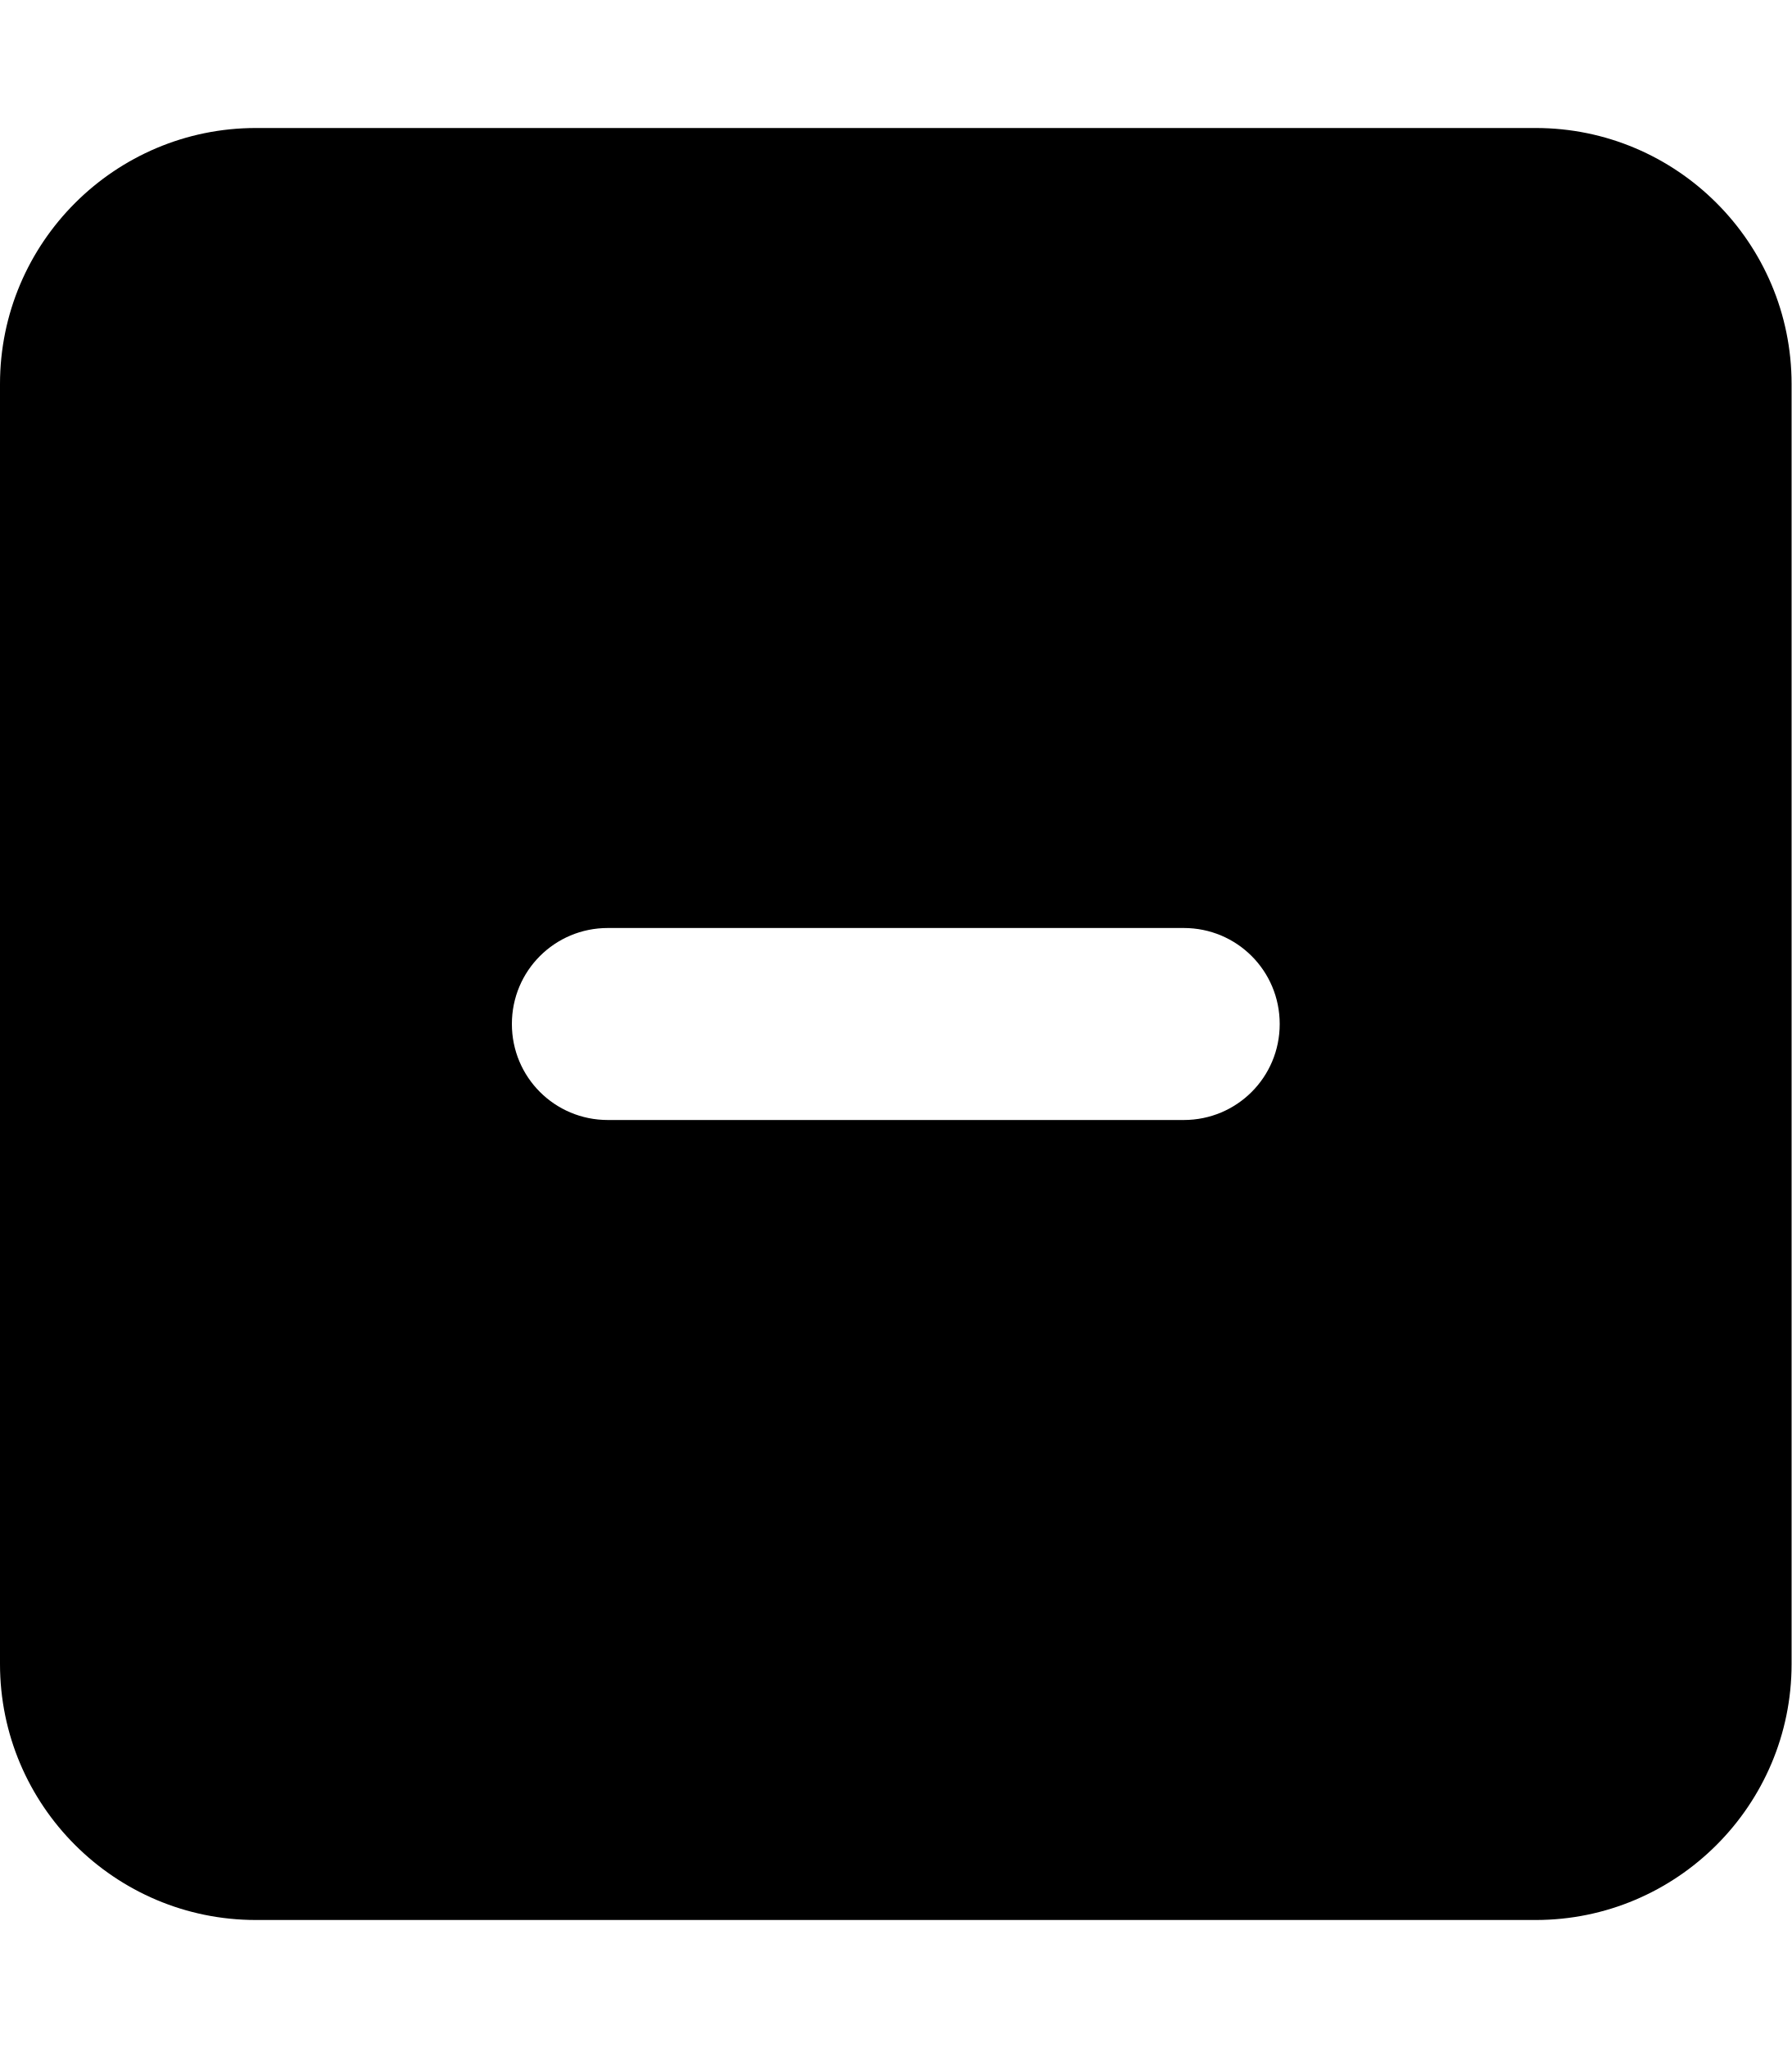
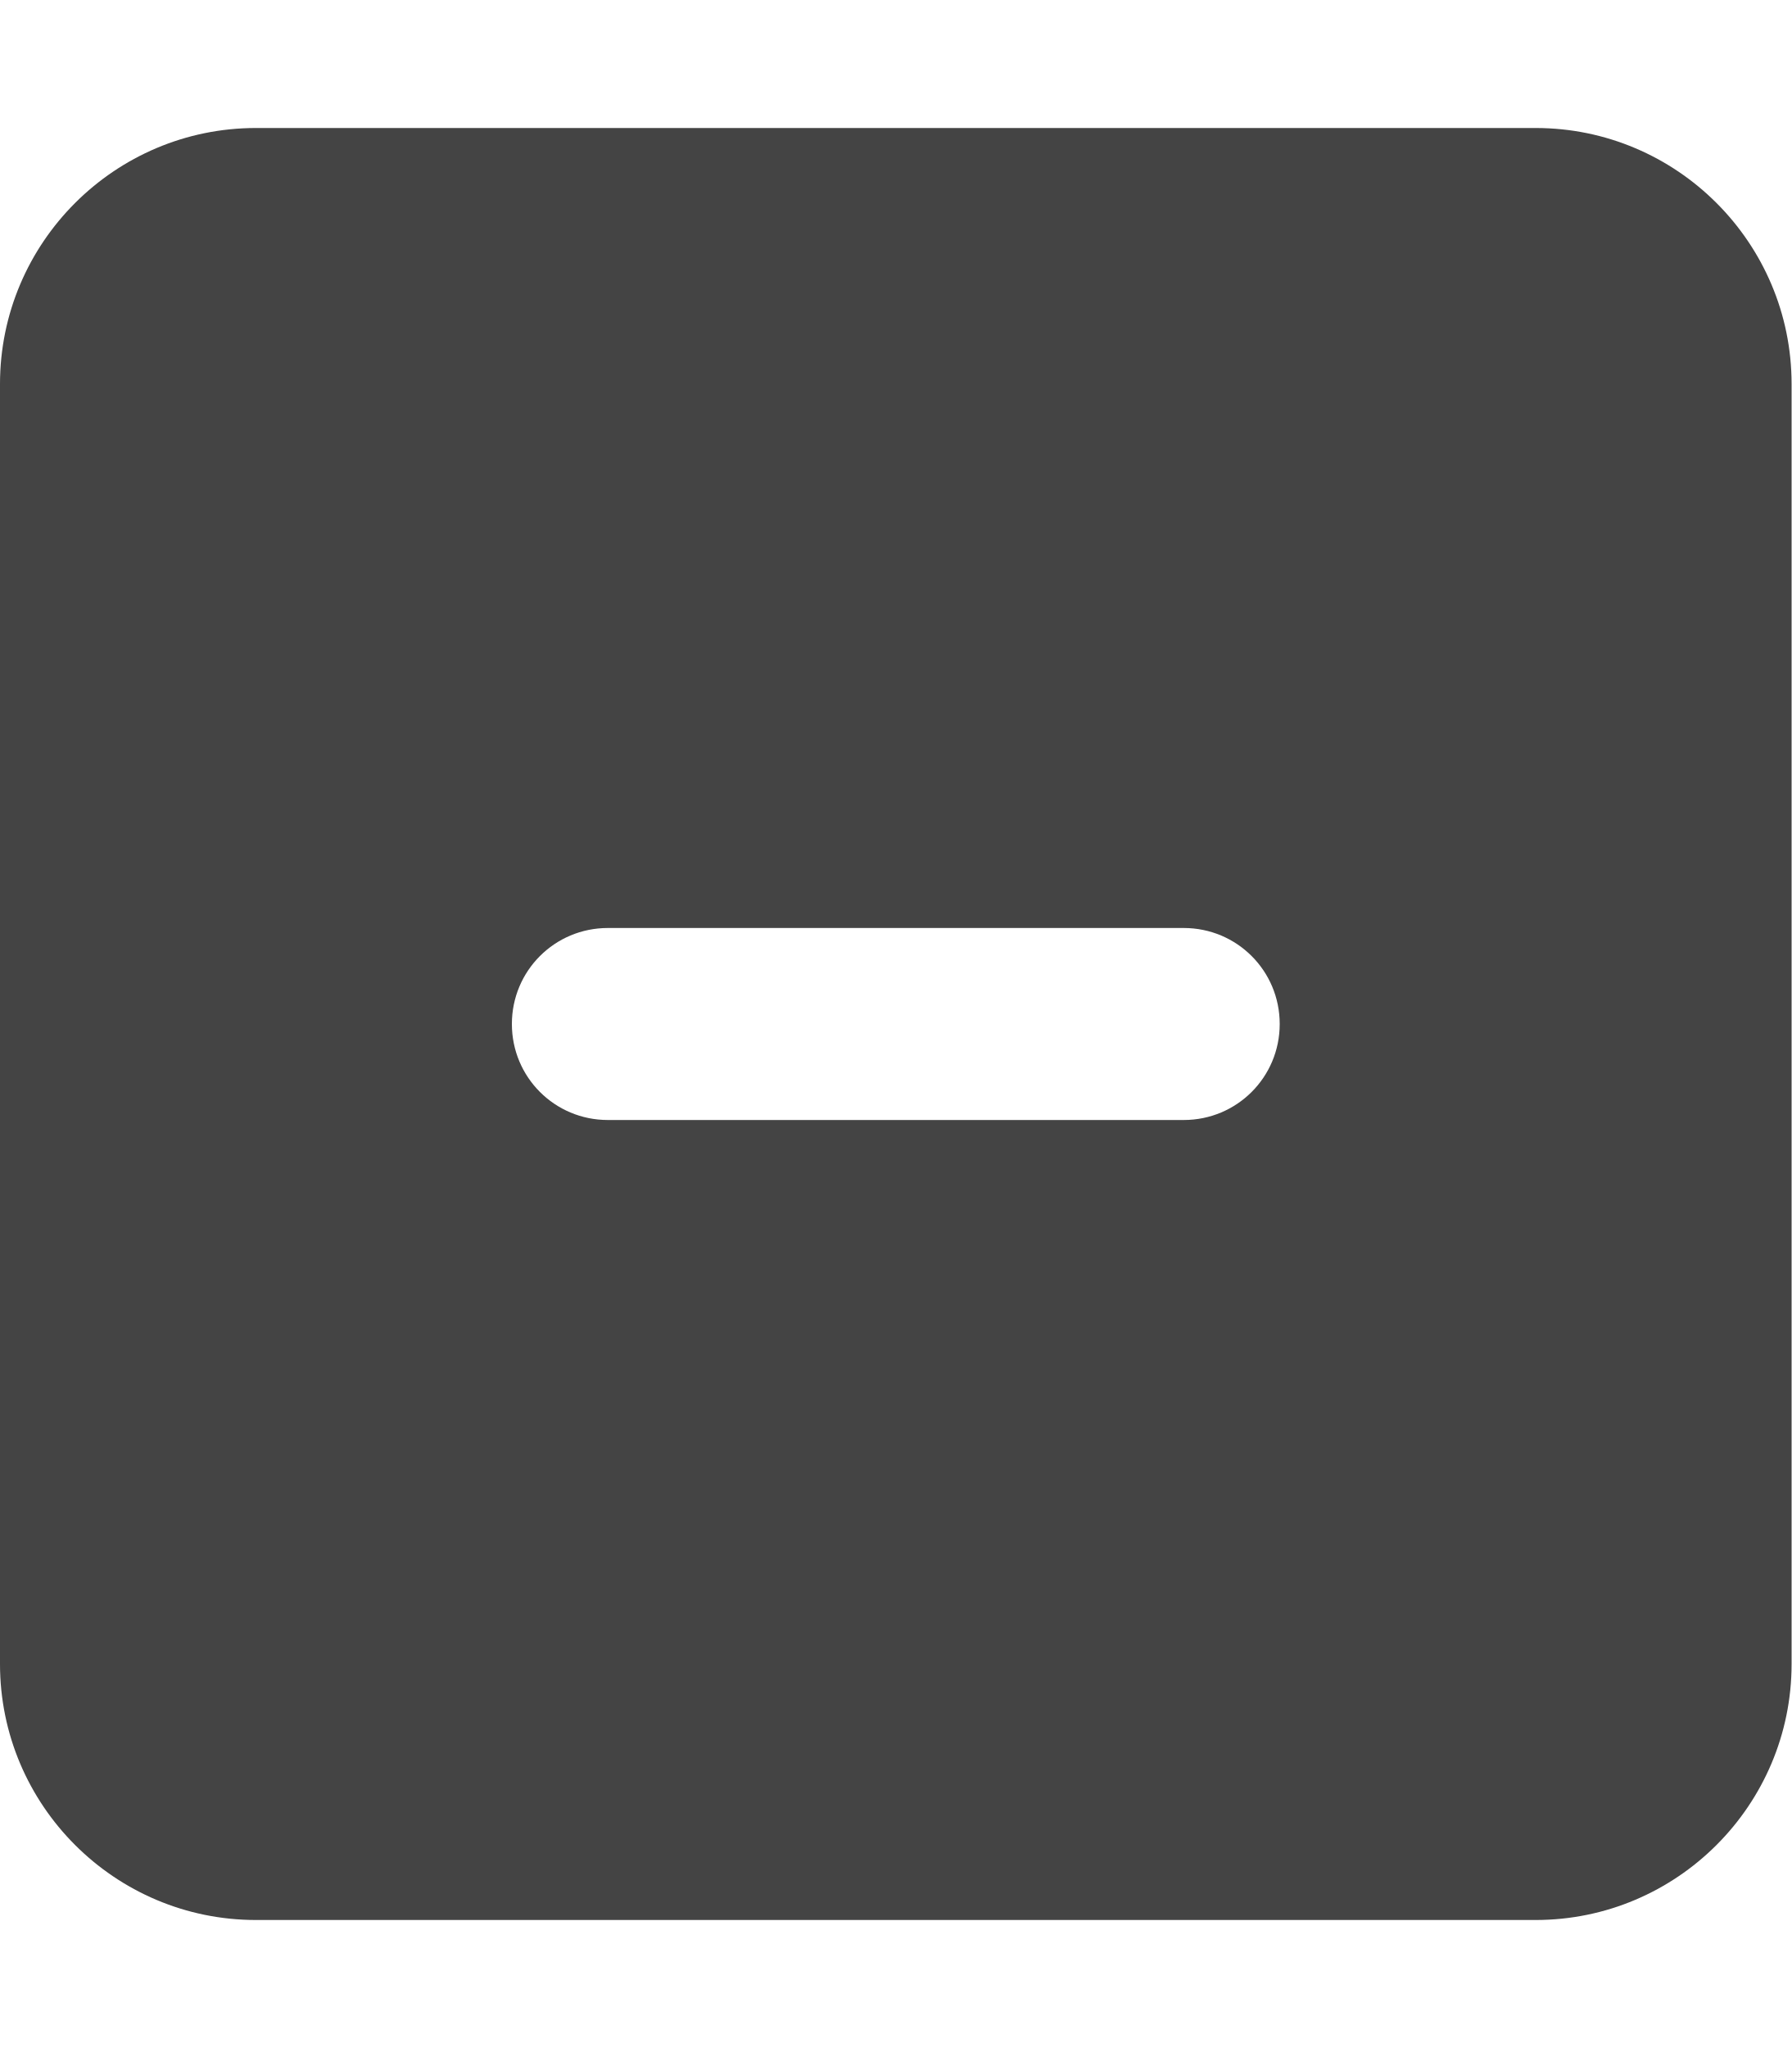
<svg xmlns="http://www.w3.org/2000/svg" viewBox="0 0 448 512">
-   <path d="M64 32C28.7 32 0 60.7 0 96L0 416c0 35.3 28.7 64 64 64l320 0c35.3 0 64-28.7 64-64l0-320c0-35.3-28.7-64-64-64L64 32zm88 200l144 0c13.3 0 24 10.7 24 24s-10.7 24-24 24l-144 0c-13.3 0-24-10.7-24-24s10.7-24 24-24z" />
+   <path fill="#444444" d="M64 32C28.7 32 0 60.7 0 96L0 416c0 35.3 28.7 64 64 64l320 0c35.3 0 64-28.7 64-64l0-320c0-35.3-28.7-64-64-64L64 32zm88 200l144 0c13.3 0 24 10.7 24 24s-10.7 24-24 24l-144 0c-13.3 0-24-10.7-24-24s10.7-24 24-24z" />
</svg>
